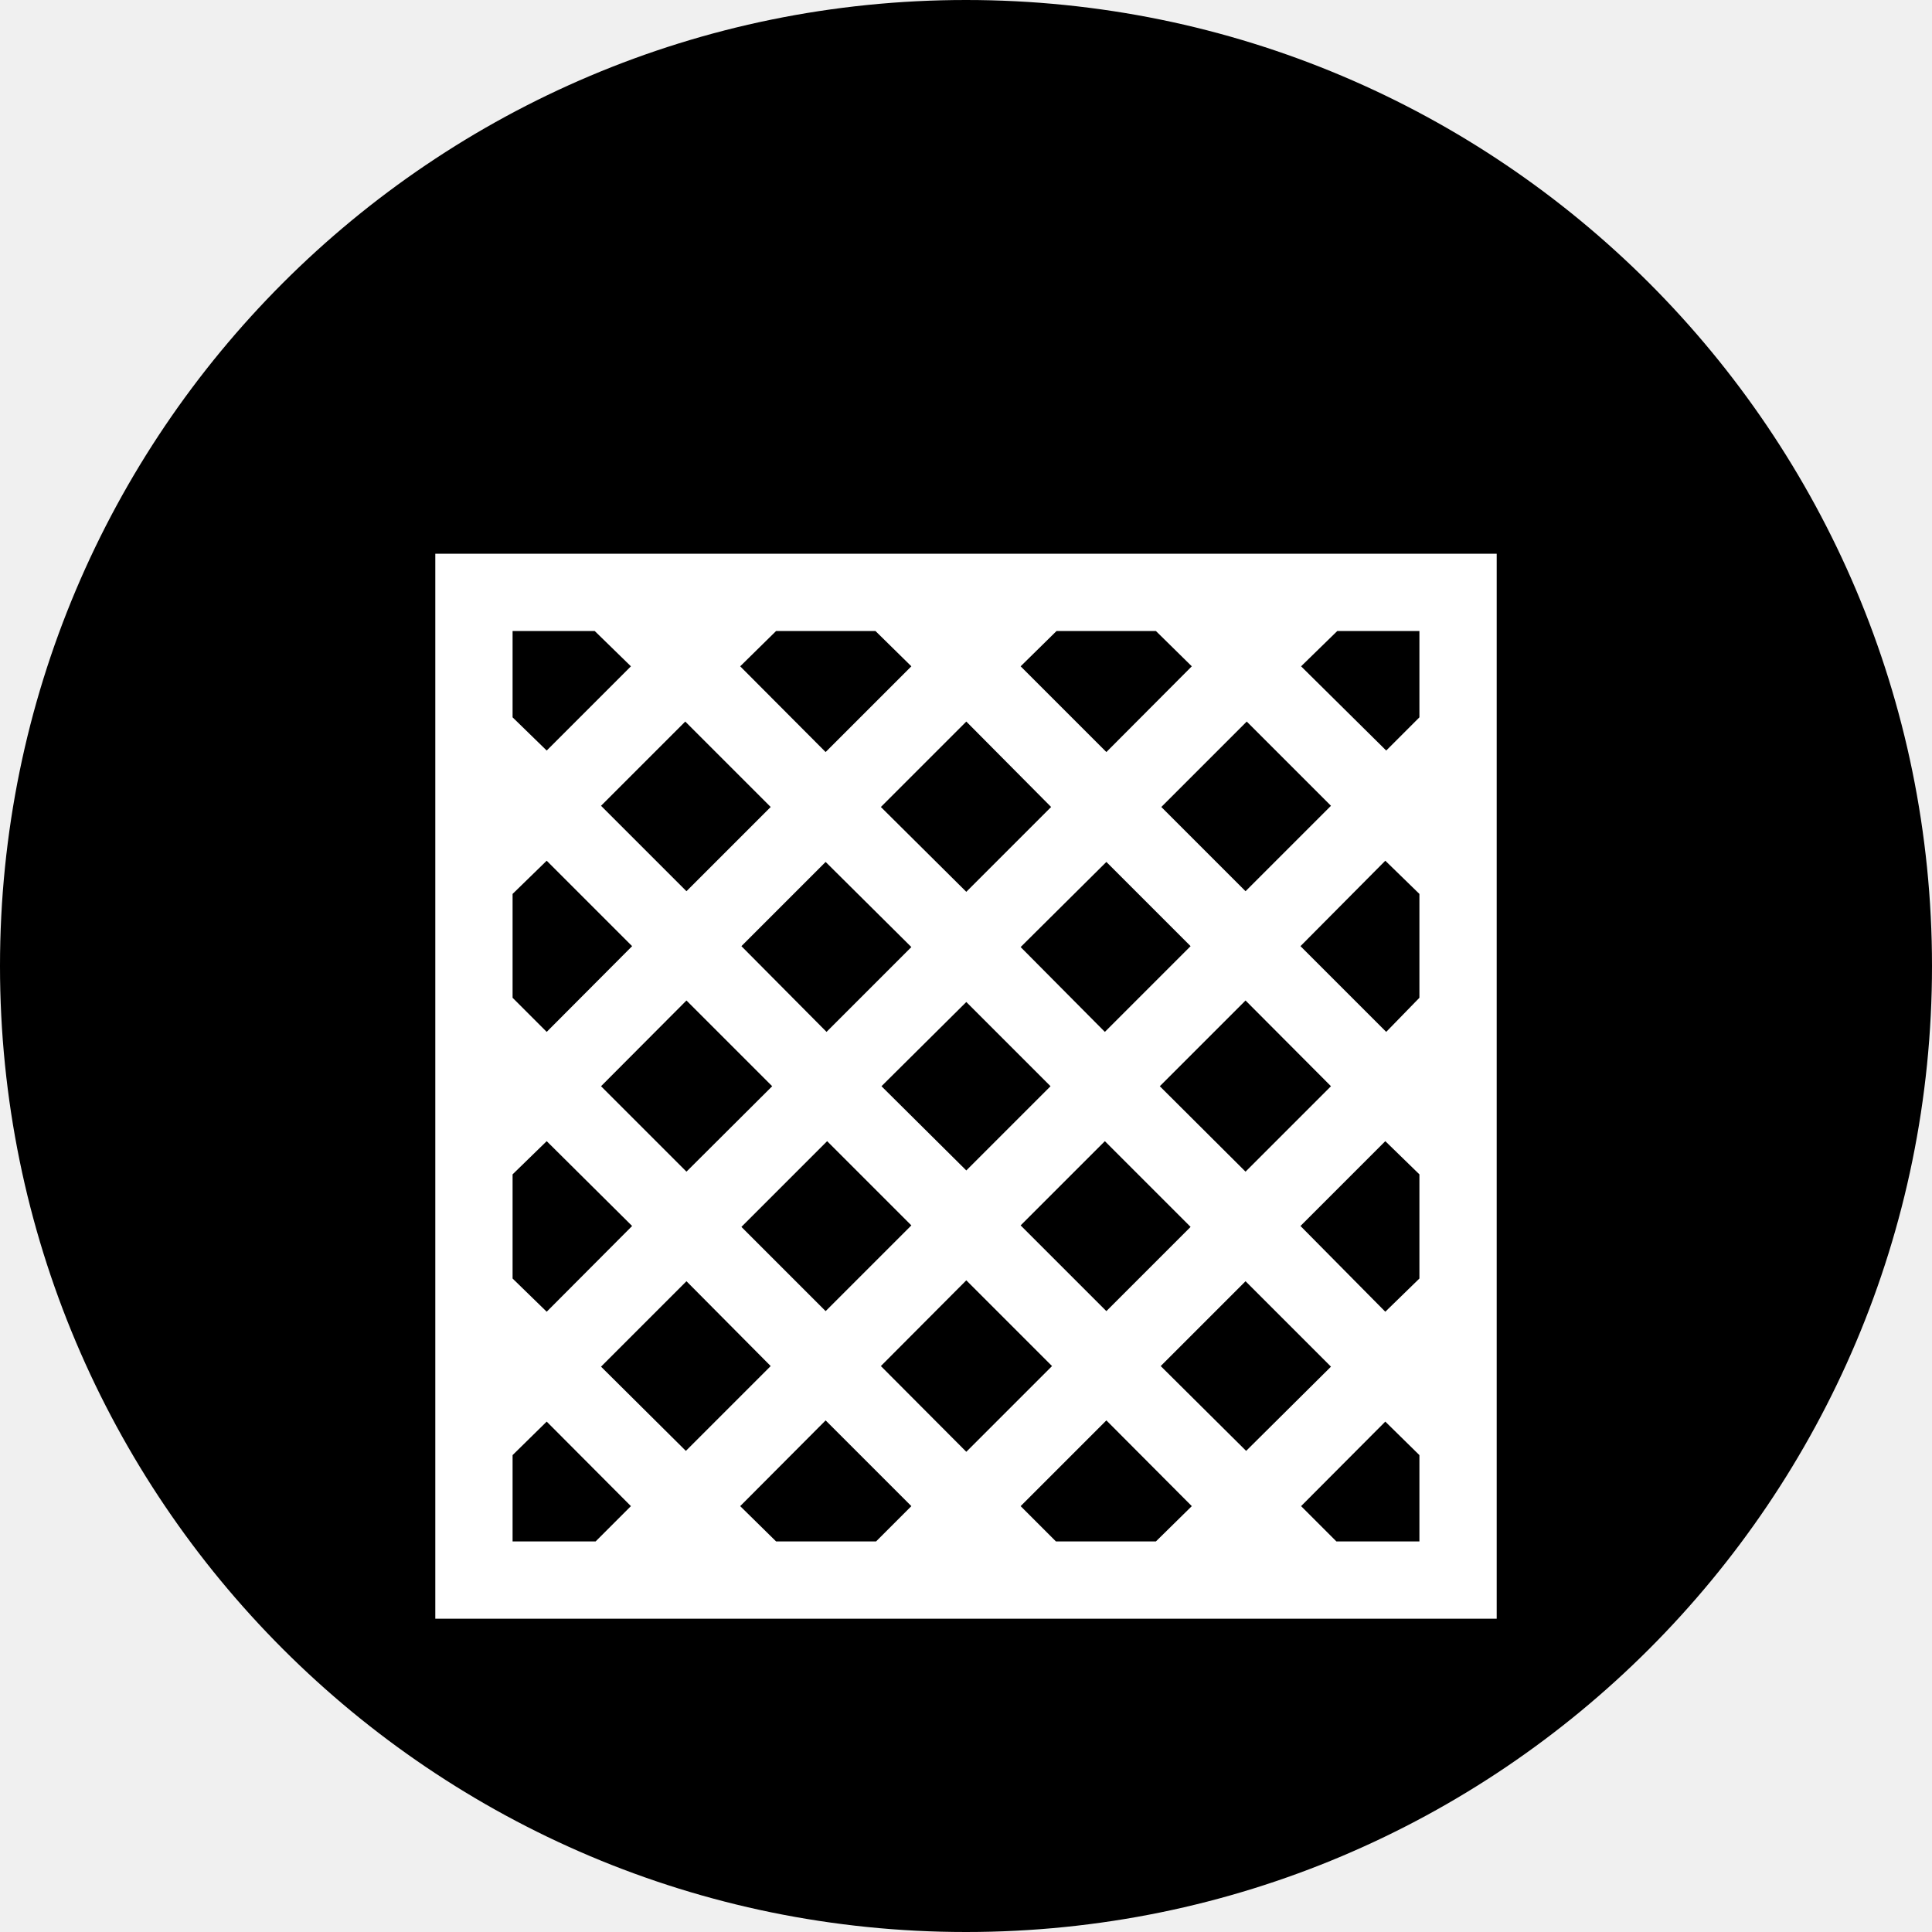
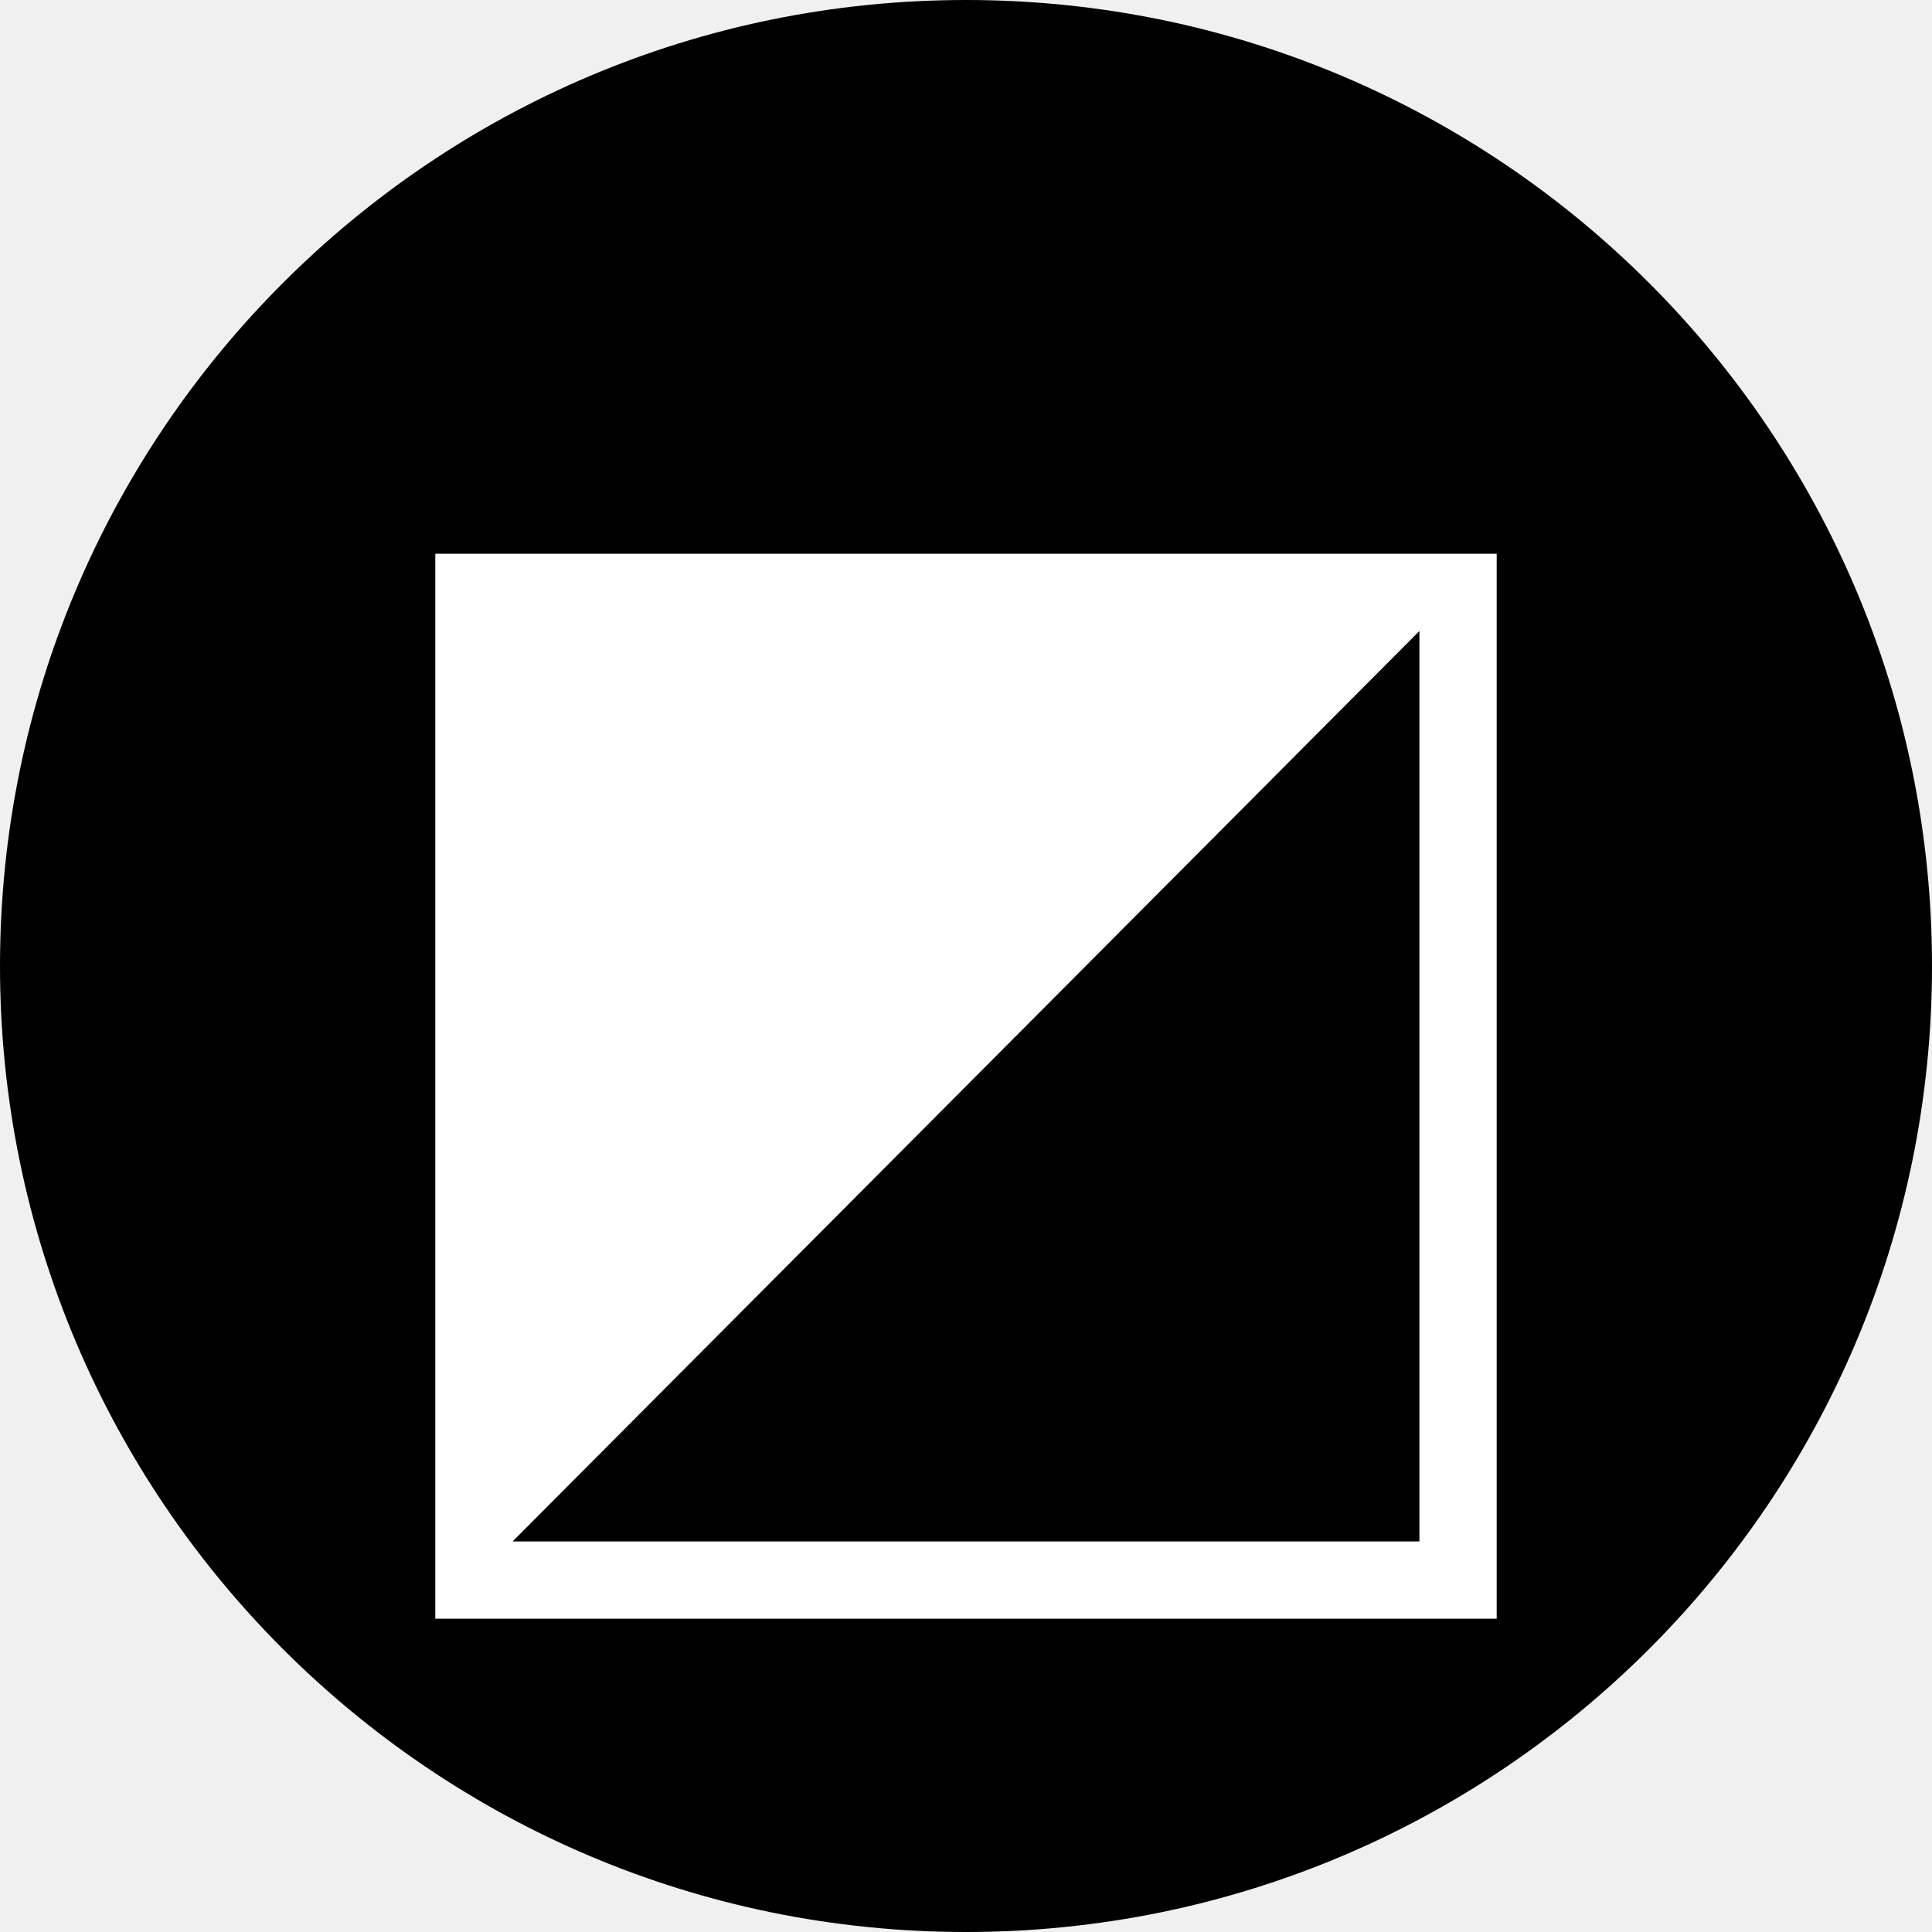
<svg xmlns="http://www.w3.org/2000/svg" viewBox="0 0 100 100">
  <circle cx="50" cy="50" r="50" fill="black" />
-   <text x="50" y="50" font-size="72" text-anchor="middle" dominant-baseline="central" fill="white">▩</text>
+   <text x="50" y="50" font-size="72" text-anchor="middle" dominant-baseline="central" fill="white">◩</text>
</svg>
